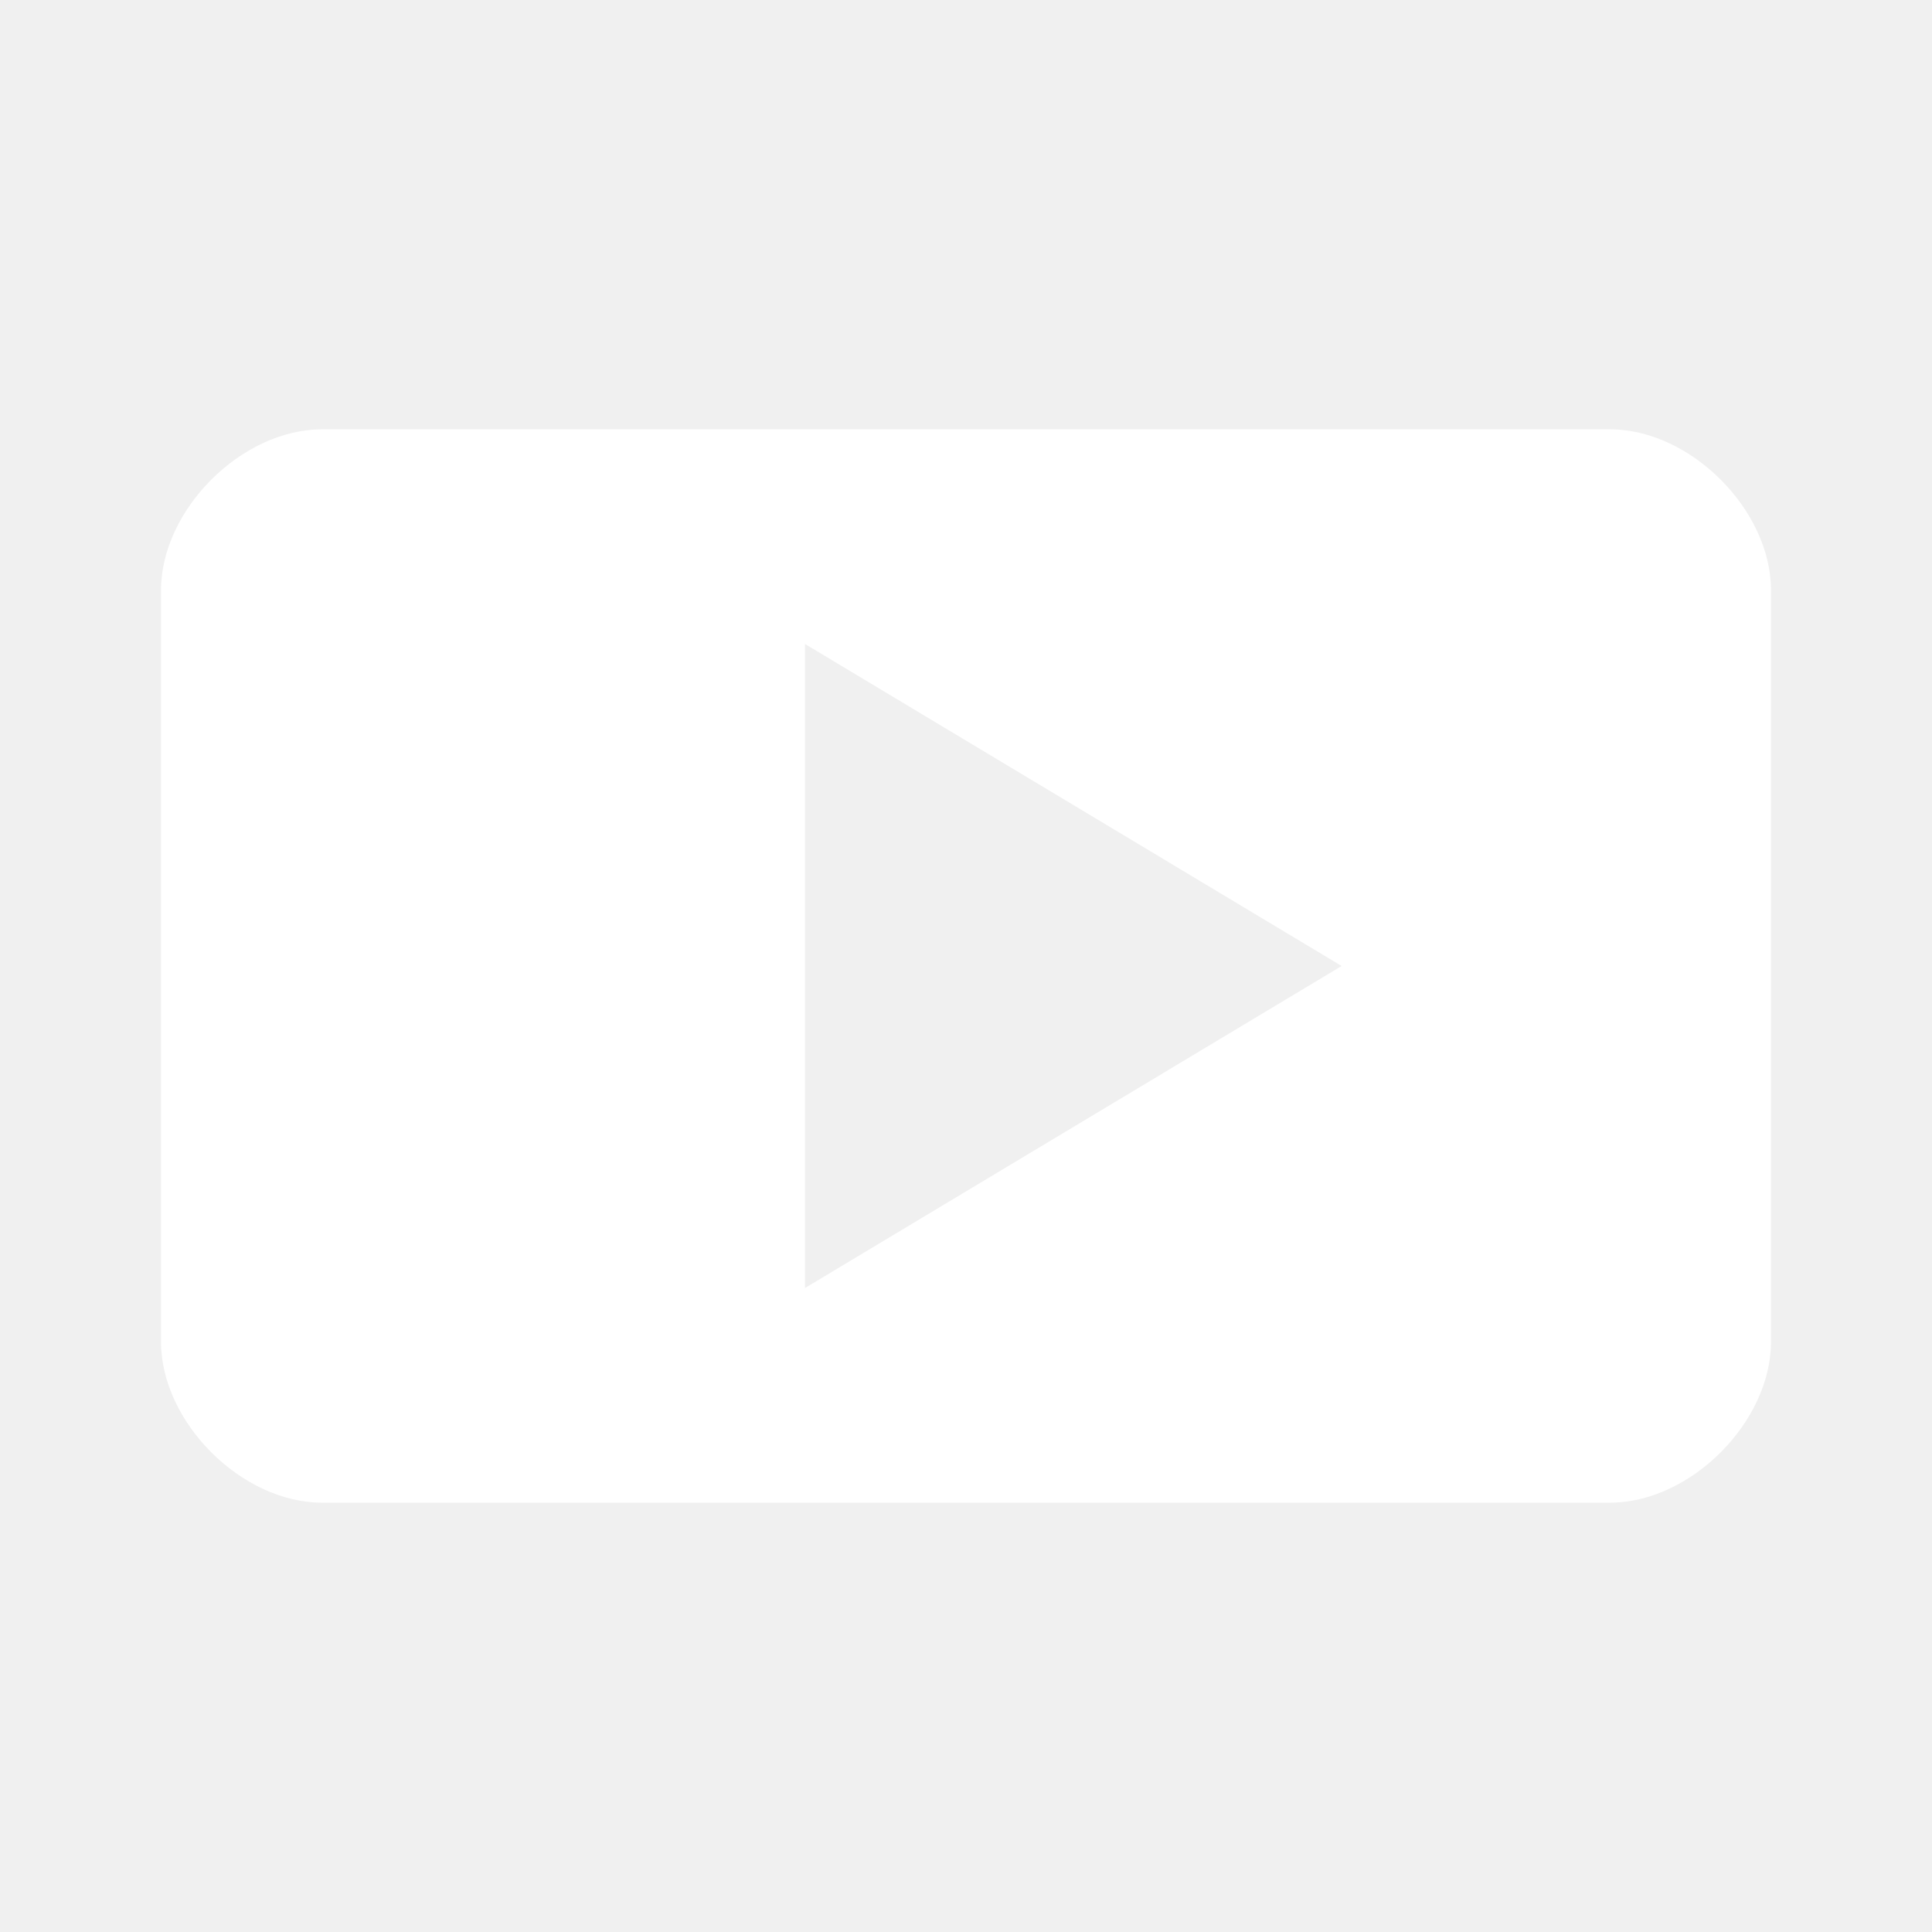
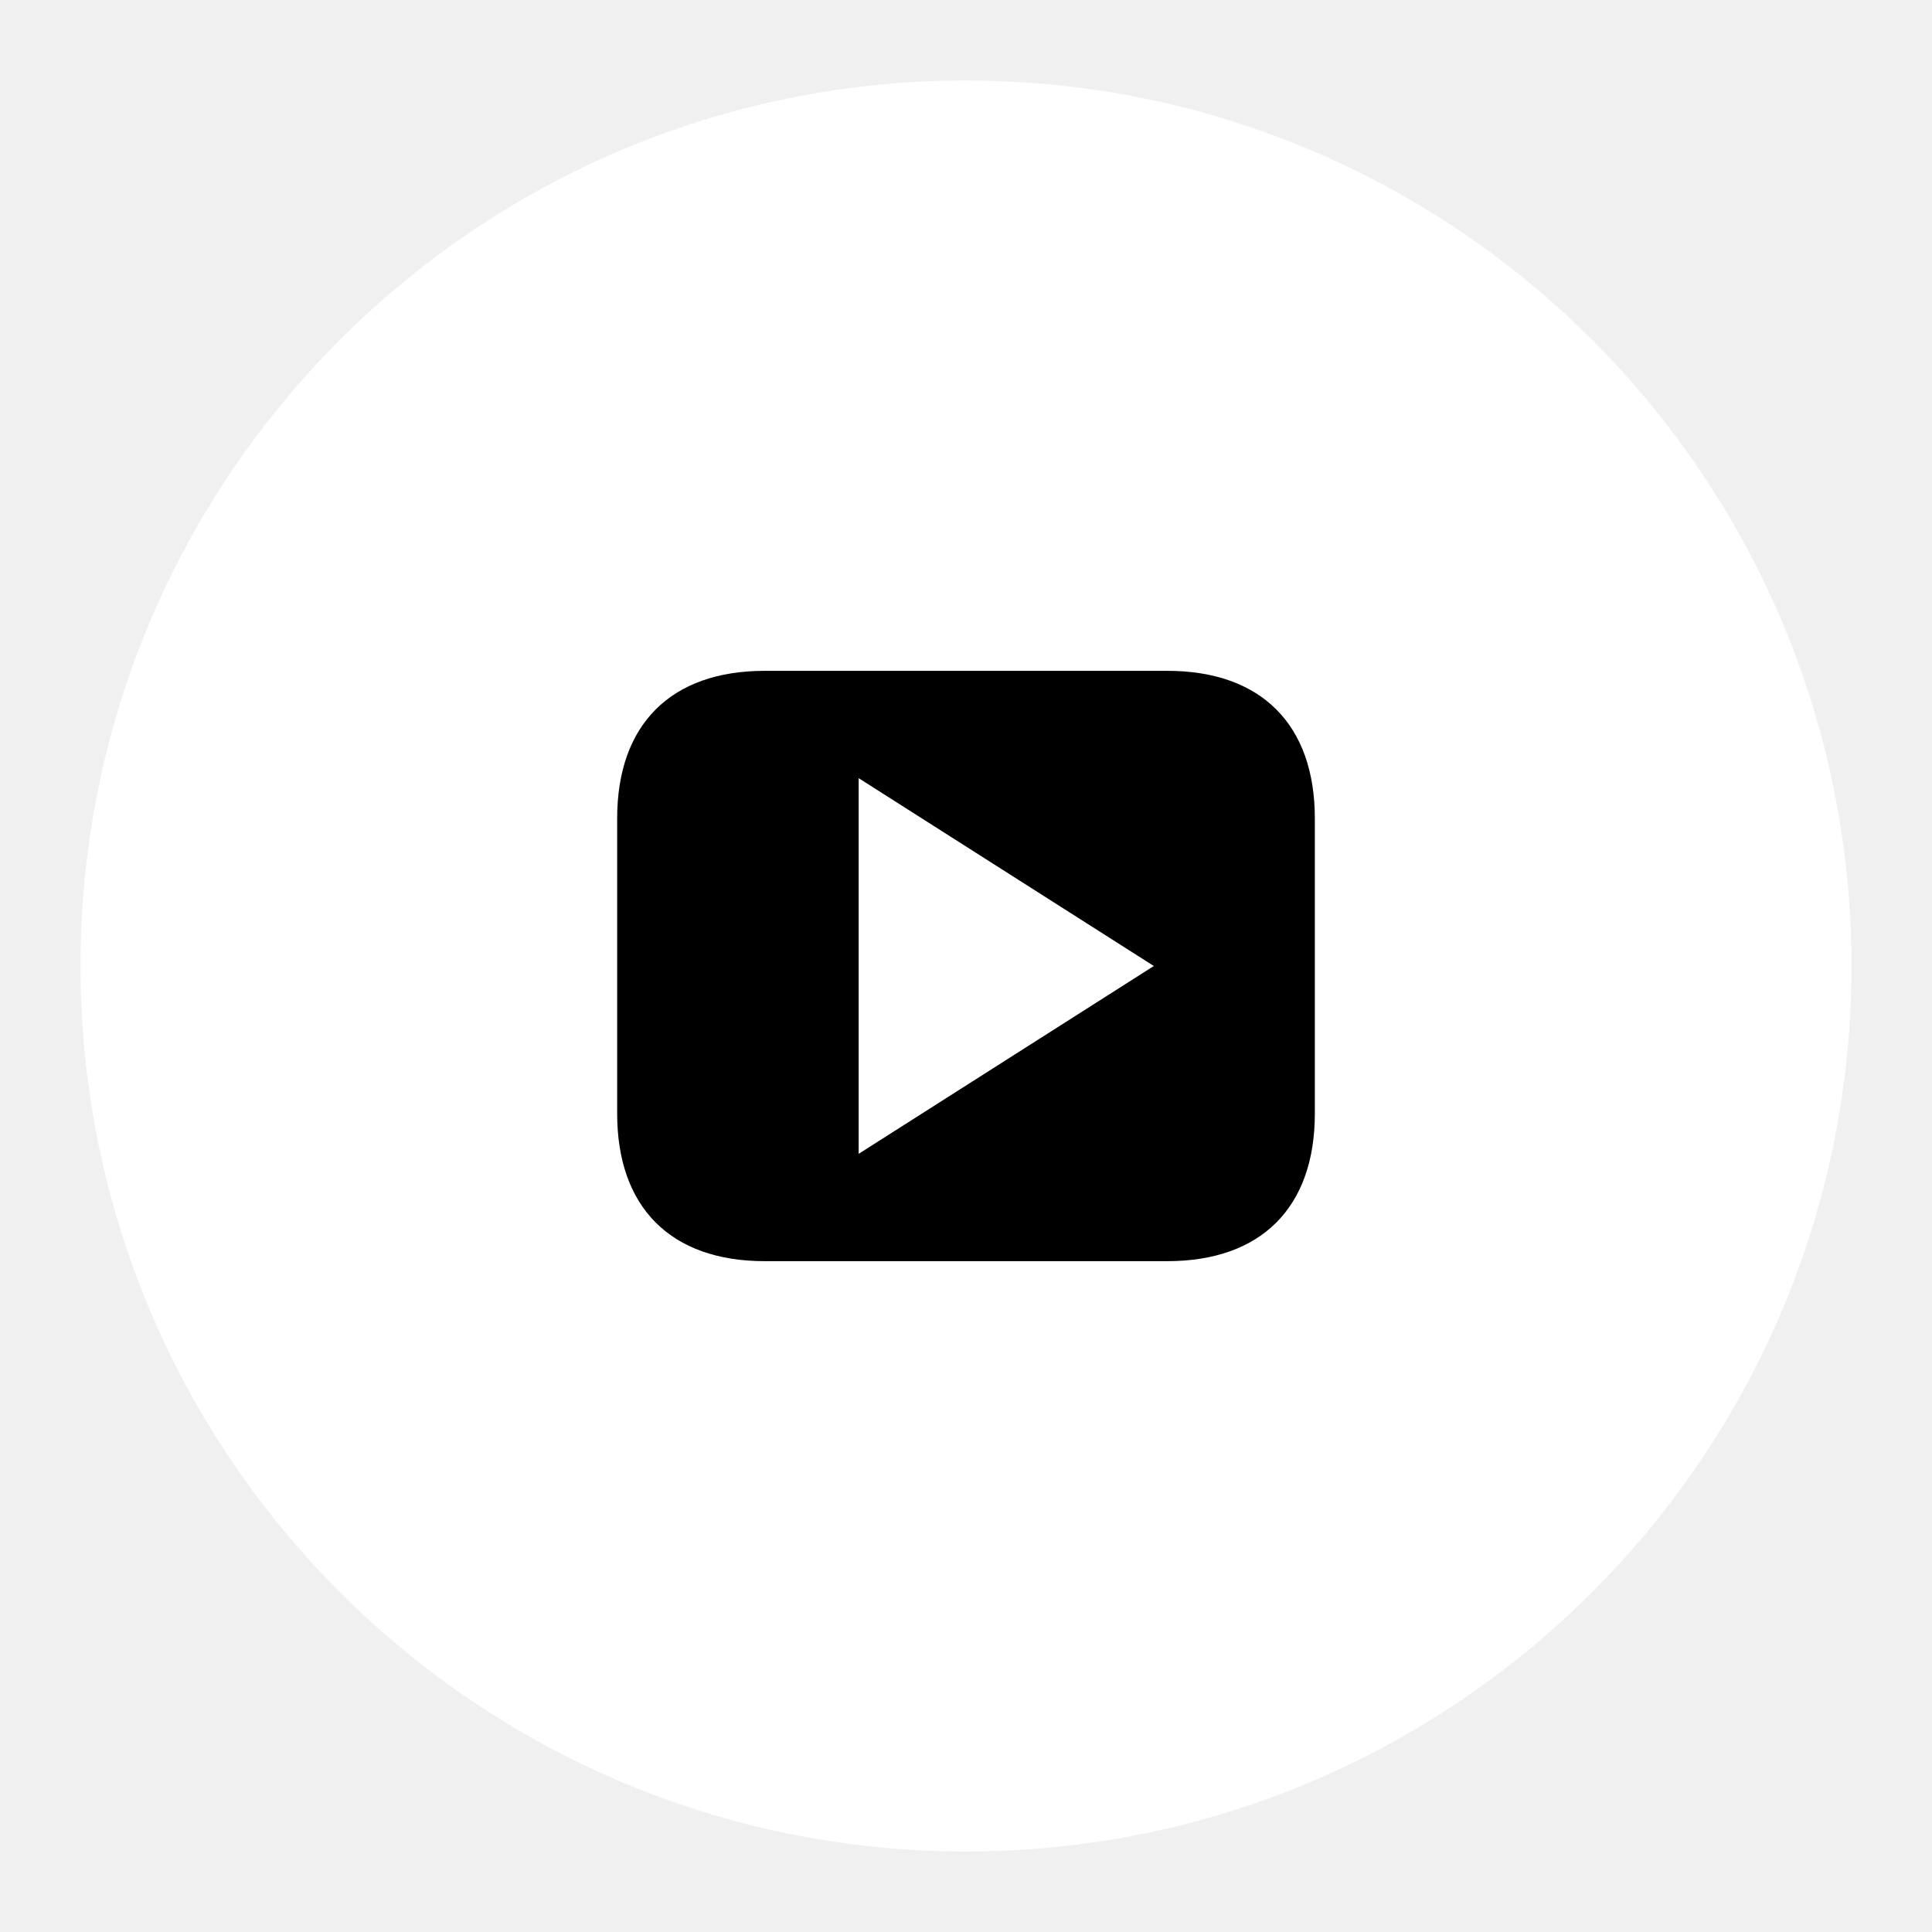
<svg xmlns="http://www.w3.org/2000/svg" viewBox="0 0 720 720">
-   <path fill="#FFFFFF" fill-rule="evenodd" d="     M120 160     H600     C630 160 660 190 660 220     V500     C660 530 630 560 600 560     H120     C90 560 60 530 60 500     V220     C60 190 90 160 120 160     Z      M300 480     V240     L500 360     L300 480     Z   " clip-rule="evenodd" />
+   <circle cx="360" cy="360" r="330" fill="#FFFFFF" />
+   <path fill="#000000" fill-rule="evenodd" d="     M285 250     H435     C470 250 490 270 490 305     V415     C490 450 470 470 435 470     H285     C250 470 230 450 230 415     V305     C230 270 250 250 285 250     Z      M320 430     V290     L430 360     L320 430     Z   " clip-rule="evenodd" />
</svg>
